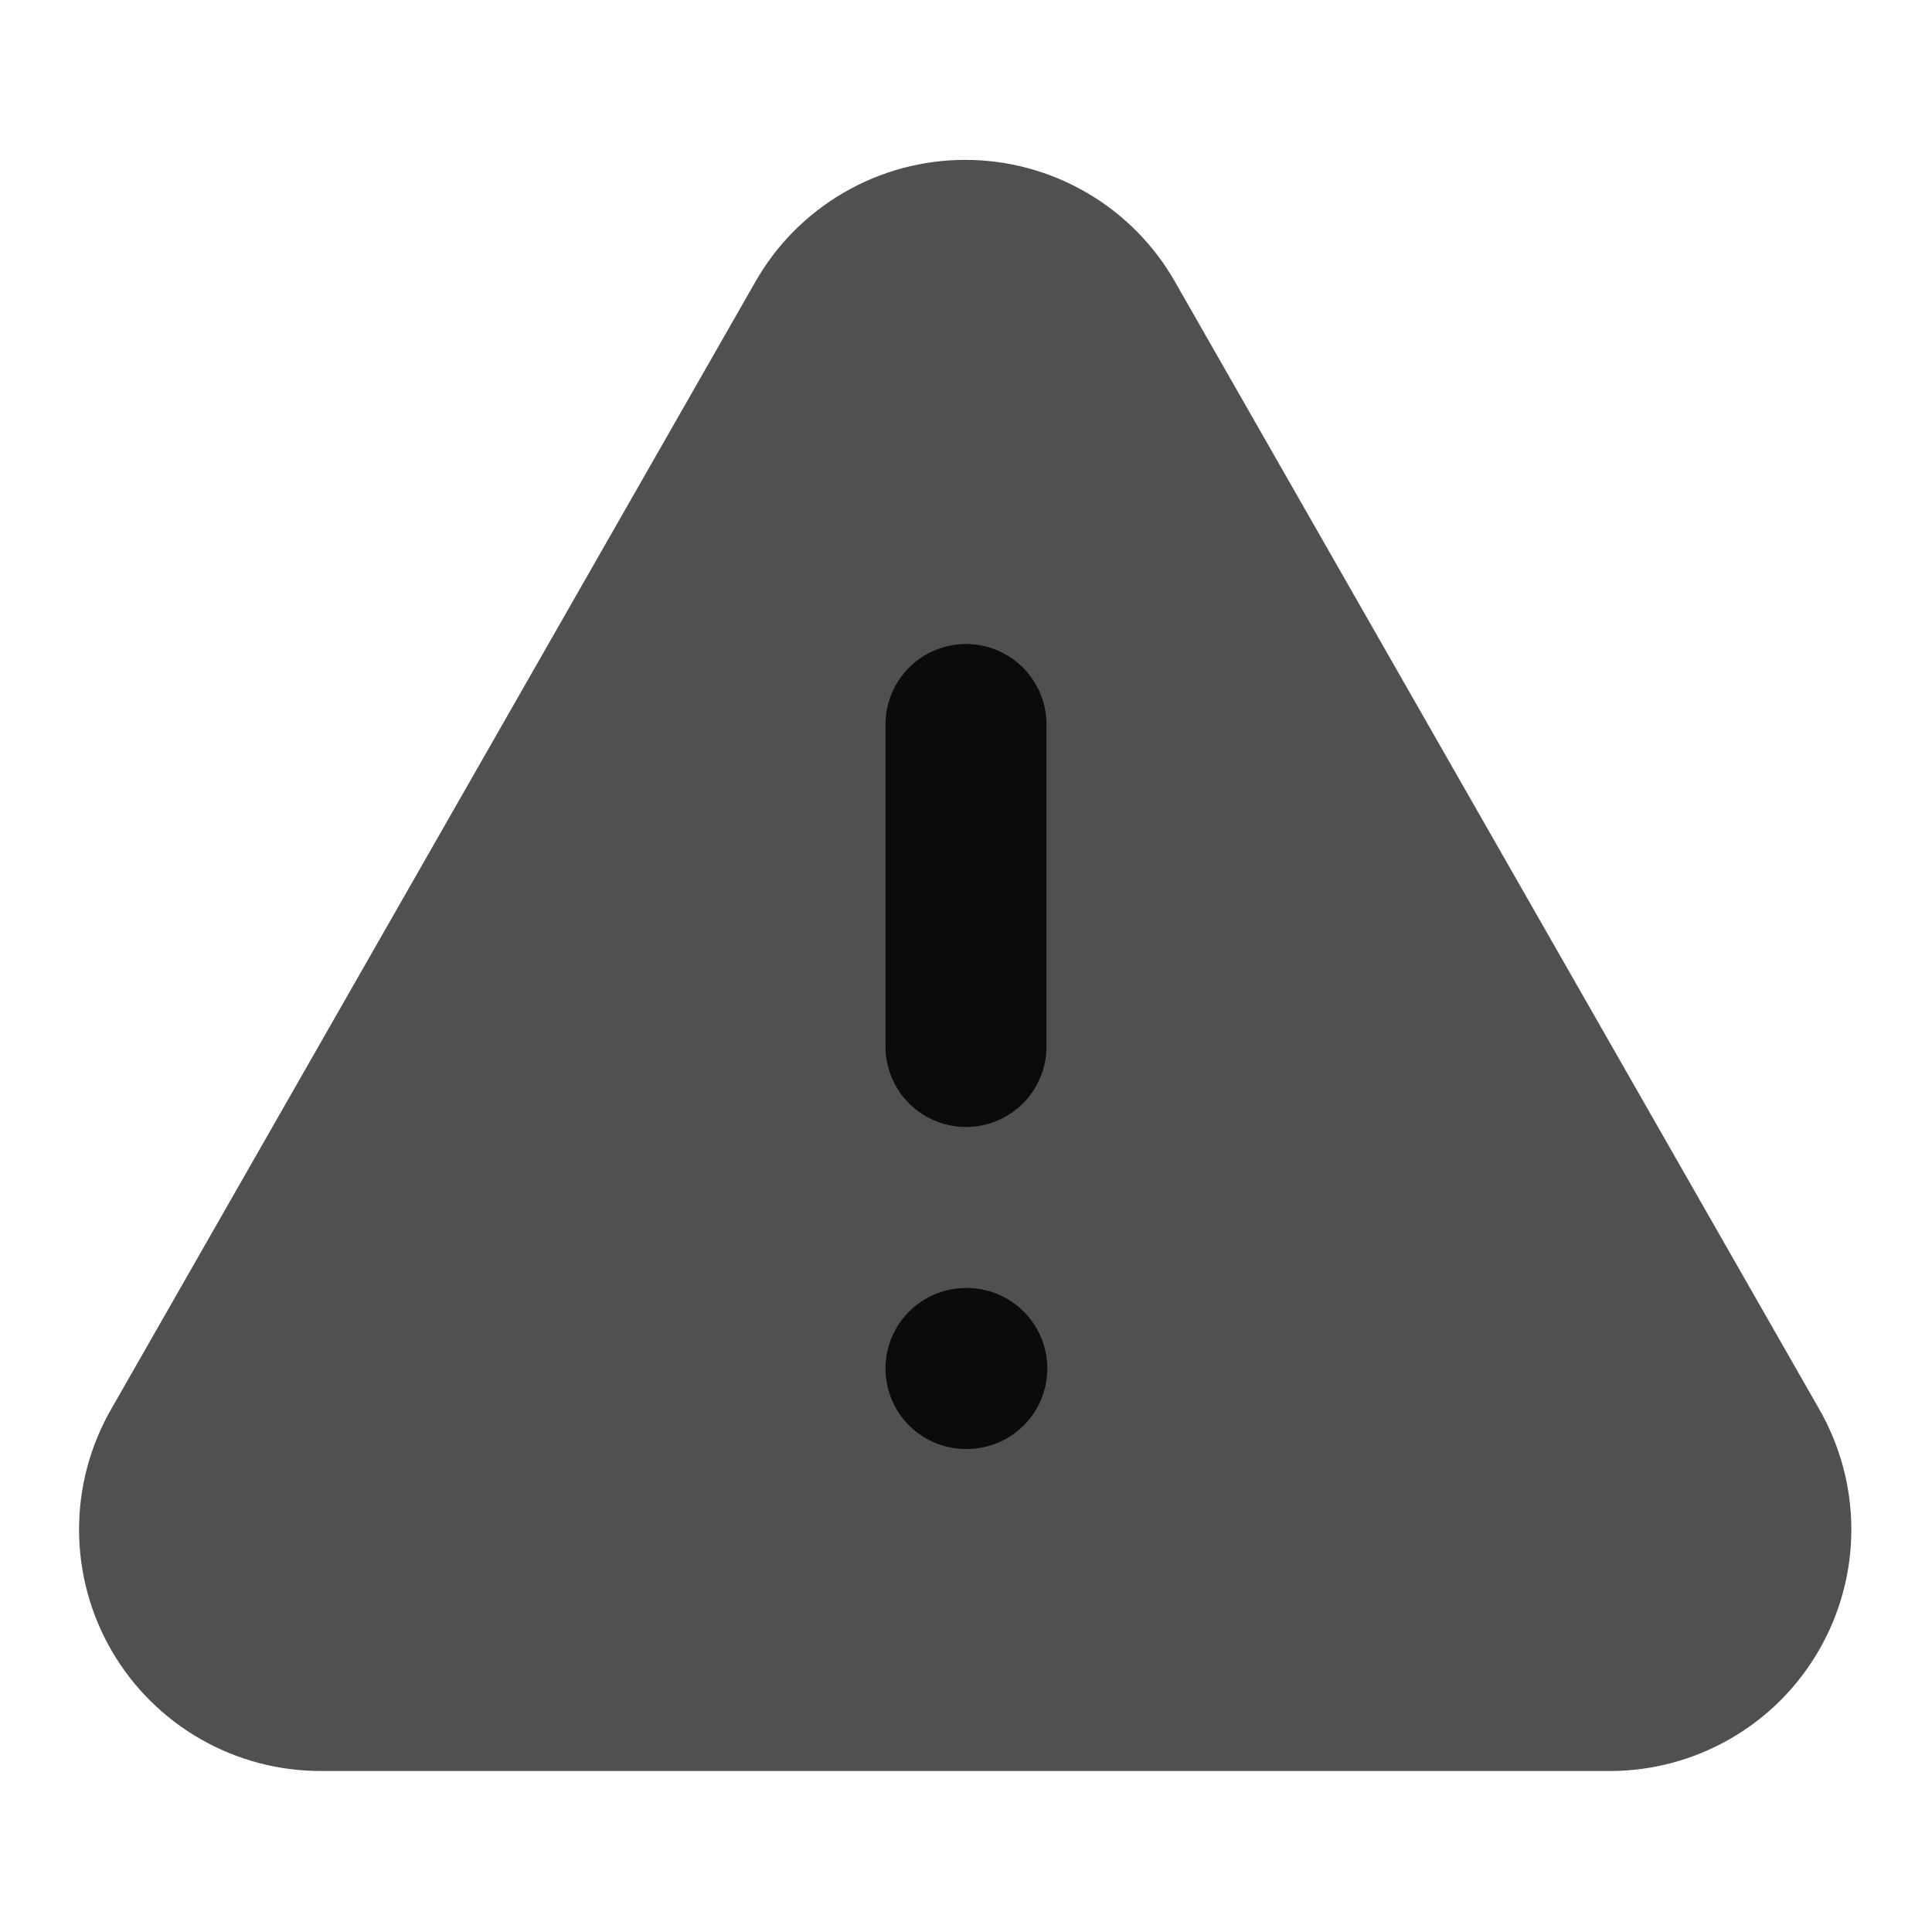
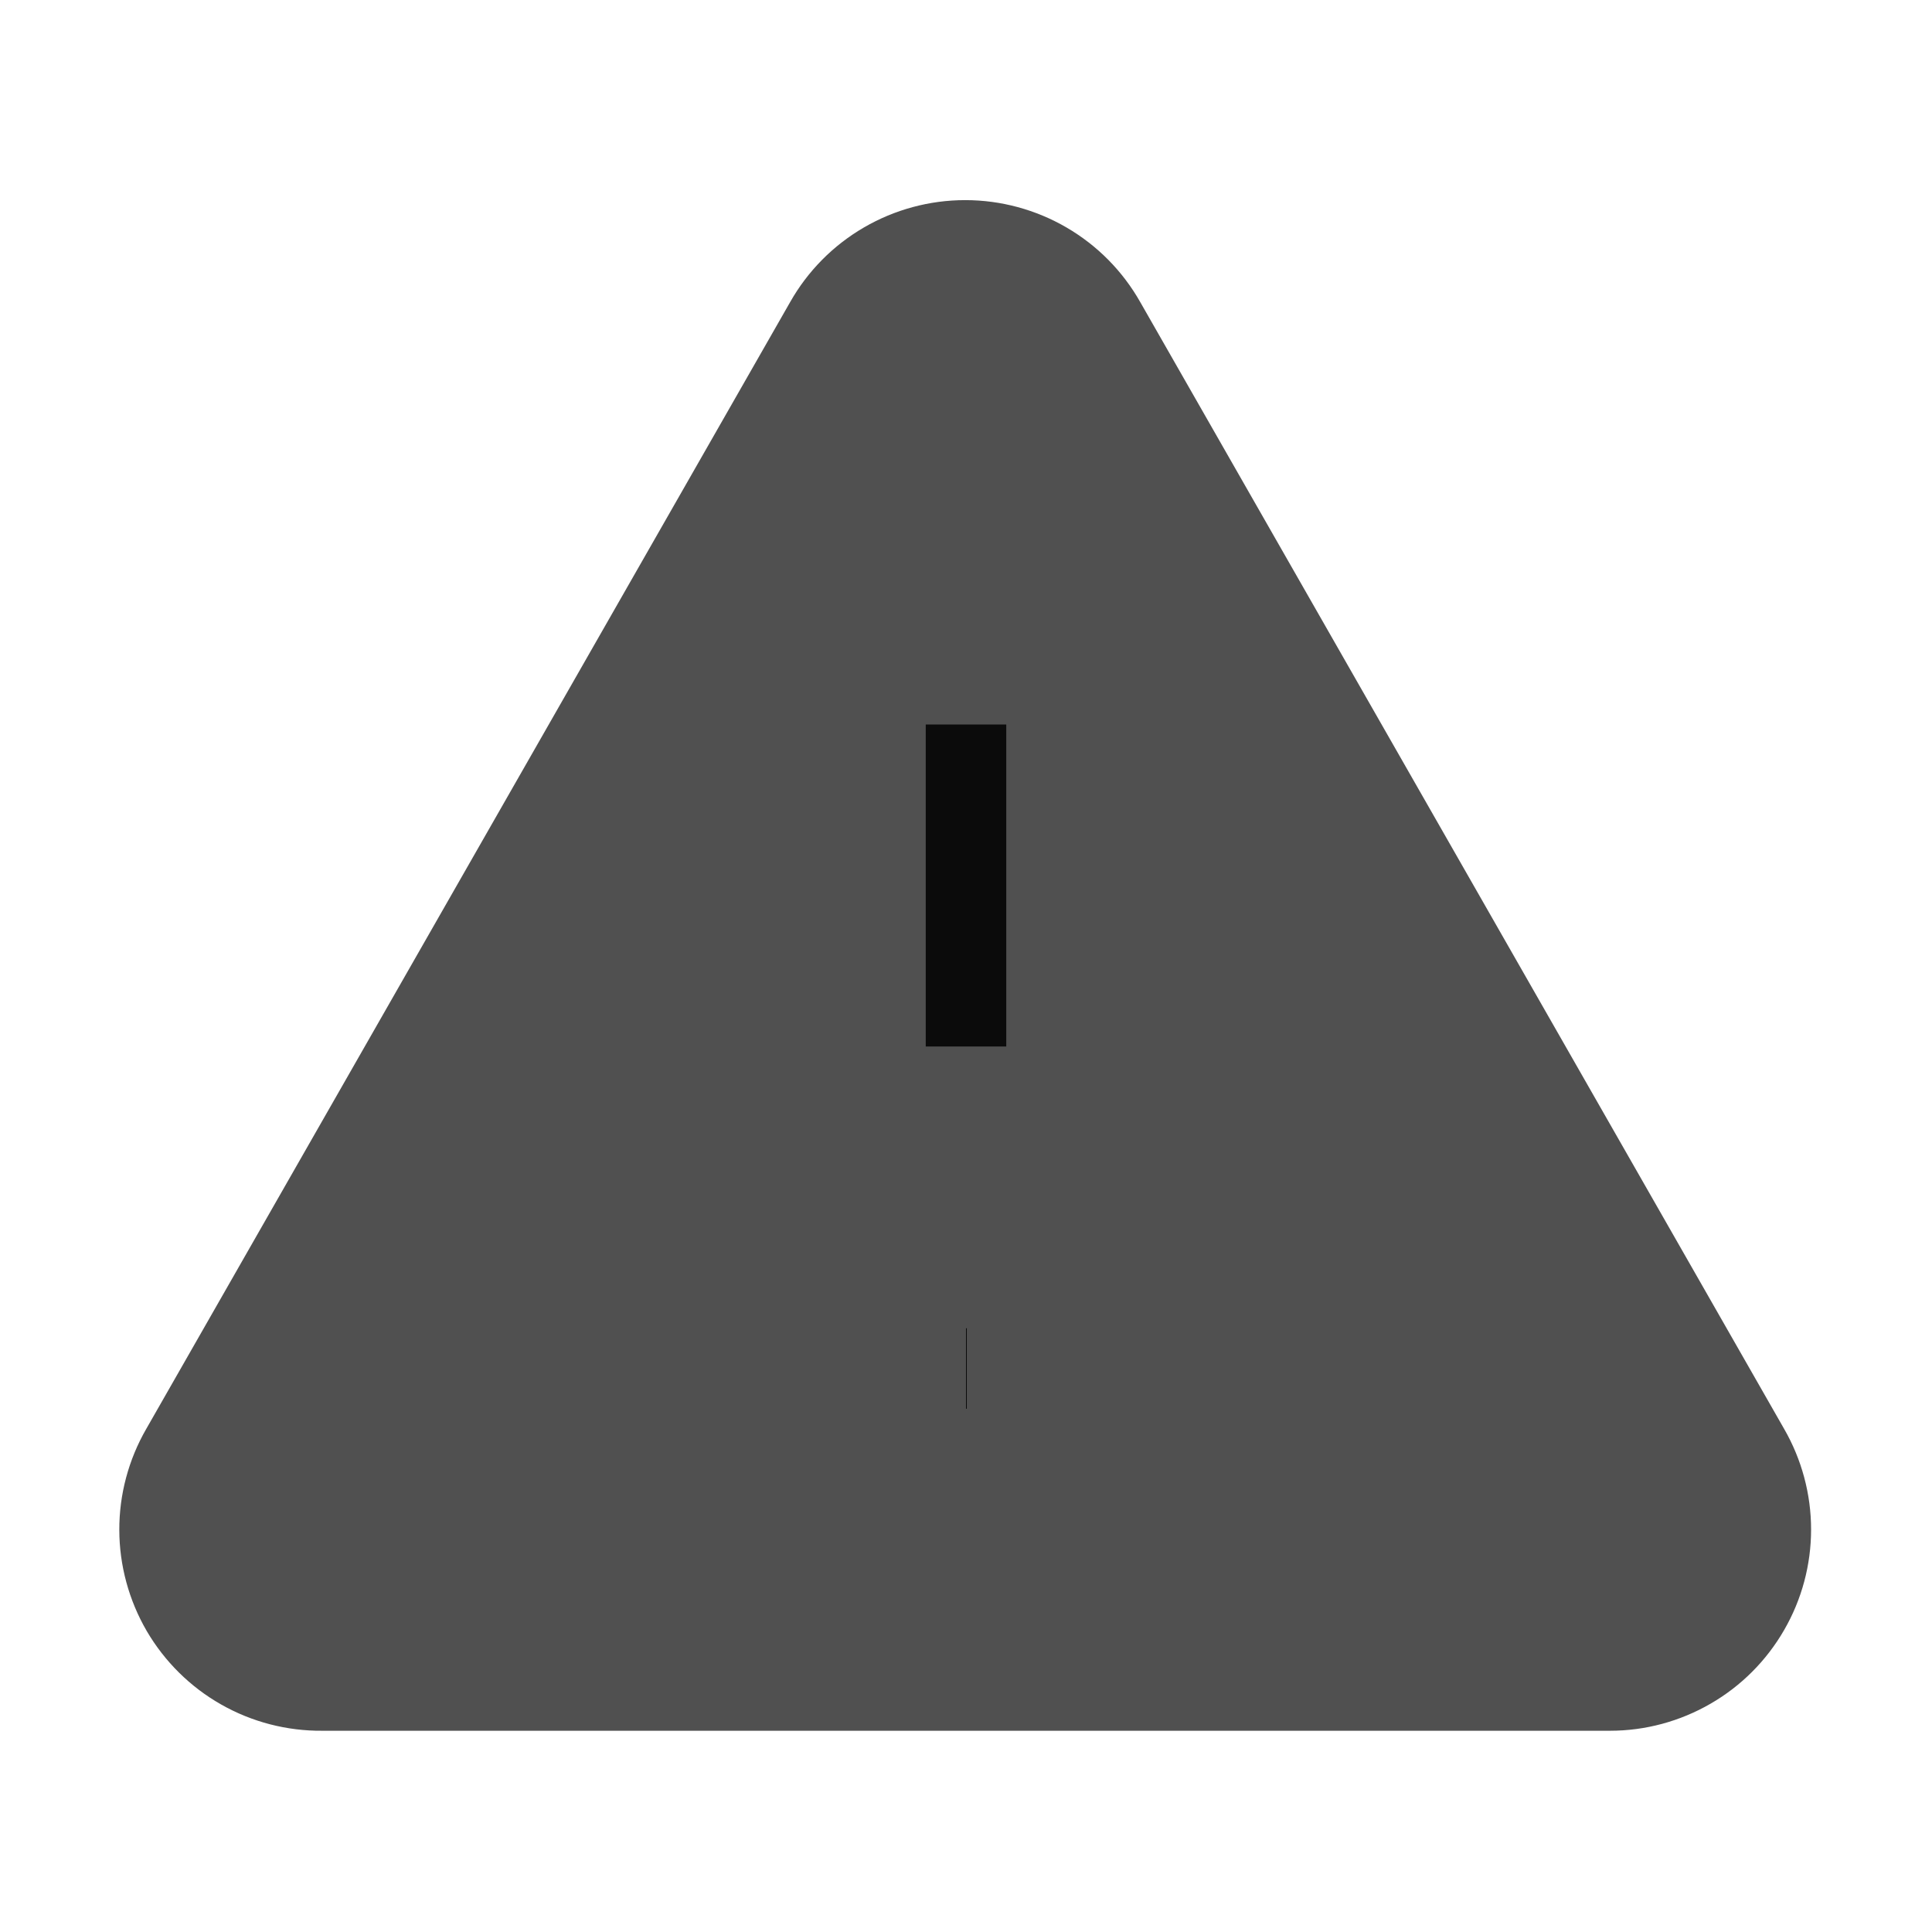
<svg xmlns="http://www.w3.org/2000/svg" width="24" height="24" viewBox="0 0 24 24" fill="none">
-   <path d="M21.73 18L13.73 4C13.556 3.692 13.303 3.436 12.997 3.258C12.691 3.08 12.344 2.986 11.99 2.986C11.636 2.986 11.289 3.08 10.983 3.258C10.677 3.436 10.424 3.692 10.25 4L2.25 18C2.074 18.305 1.981 18.652 1.982 19.005C1.983 19.357 2.077 19.703 2.254 20.008C2.432 20.312 2.687 20.565 2.994 20.739C3.3 20.913 3.647 21.003 4 21H20C20.351 21 20.695 20.907 20.999 20.731C21.303 20.556 21.555 20.303 21.73 19.999C21.906 19.695 21.998 19.35 21.998 19C21.998 18.649 21.905 18.304 21.73 18Z" fill="#505050" stroke="#505050" stroke-width="2" stroke-linecap="round" stroke-linejoin="round" />
-   <path d="M12 9V13" stroke="#0B0B0B" stroke-width="2" stroke-linecap="round" stroke-linejoin="round" />
-   <path d="M12 17H12.01" stroke="#0B0B0B" stroke-width="2" stroke-linecap="round" stroke-linejoin="round" />
+   <path d="M21.73 18L13.73 4C13.556 3.692 13.303 3.436 12.997 3.258C12.691 3.08 12.344 2.986 11.99 2.986C11.636 2.986 11.289 3.08 10.983 3.258C10.677 3.436 10.424 3.692 10.25 4L2.25 18C2.074 18.305 1.981 18.652 1.982 19.005C1.983 19.357 2.077 19.703 2.254 20.008C2.432 20.312 2.687 20.565 2.994 20.739C3.3 20.913 3.647 21.003 4 21H20C20.351 21 20.695 20.907 20.999 20.731C21.303 20.556 21.555 20.303 21.73 19.999C21.906 19.695 21.998 19.35 21.998 19C21.998 18.649 21.905 18.304 21.73 18Z" fill="#505050" stroke="#505050" strokeWidth="2" strokeLinecap="round" strokeLinejoin="round" />
+   <path d="M12 9V13" stroke="#0B0B0B" strokeWidth="2" strokeLinecap="round" strokeLinejoin="round" />
+   <path d="M12 17H12.01" stroke="#0B0B0B" strokeWidth="2" strokeLinecap="round" strokeLinejoin="round" />
</svg>
